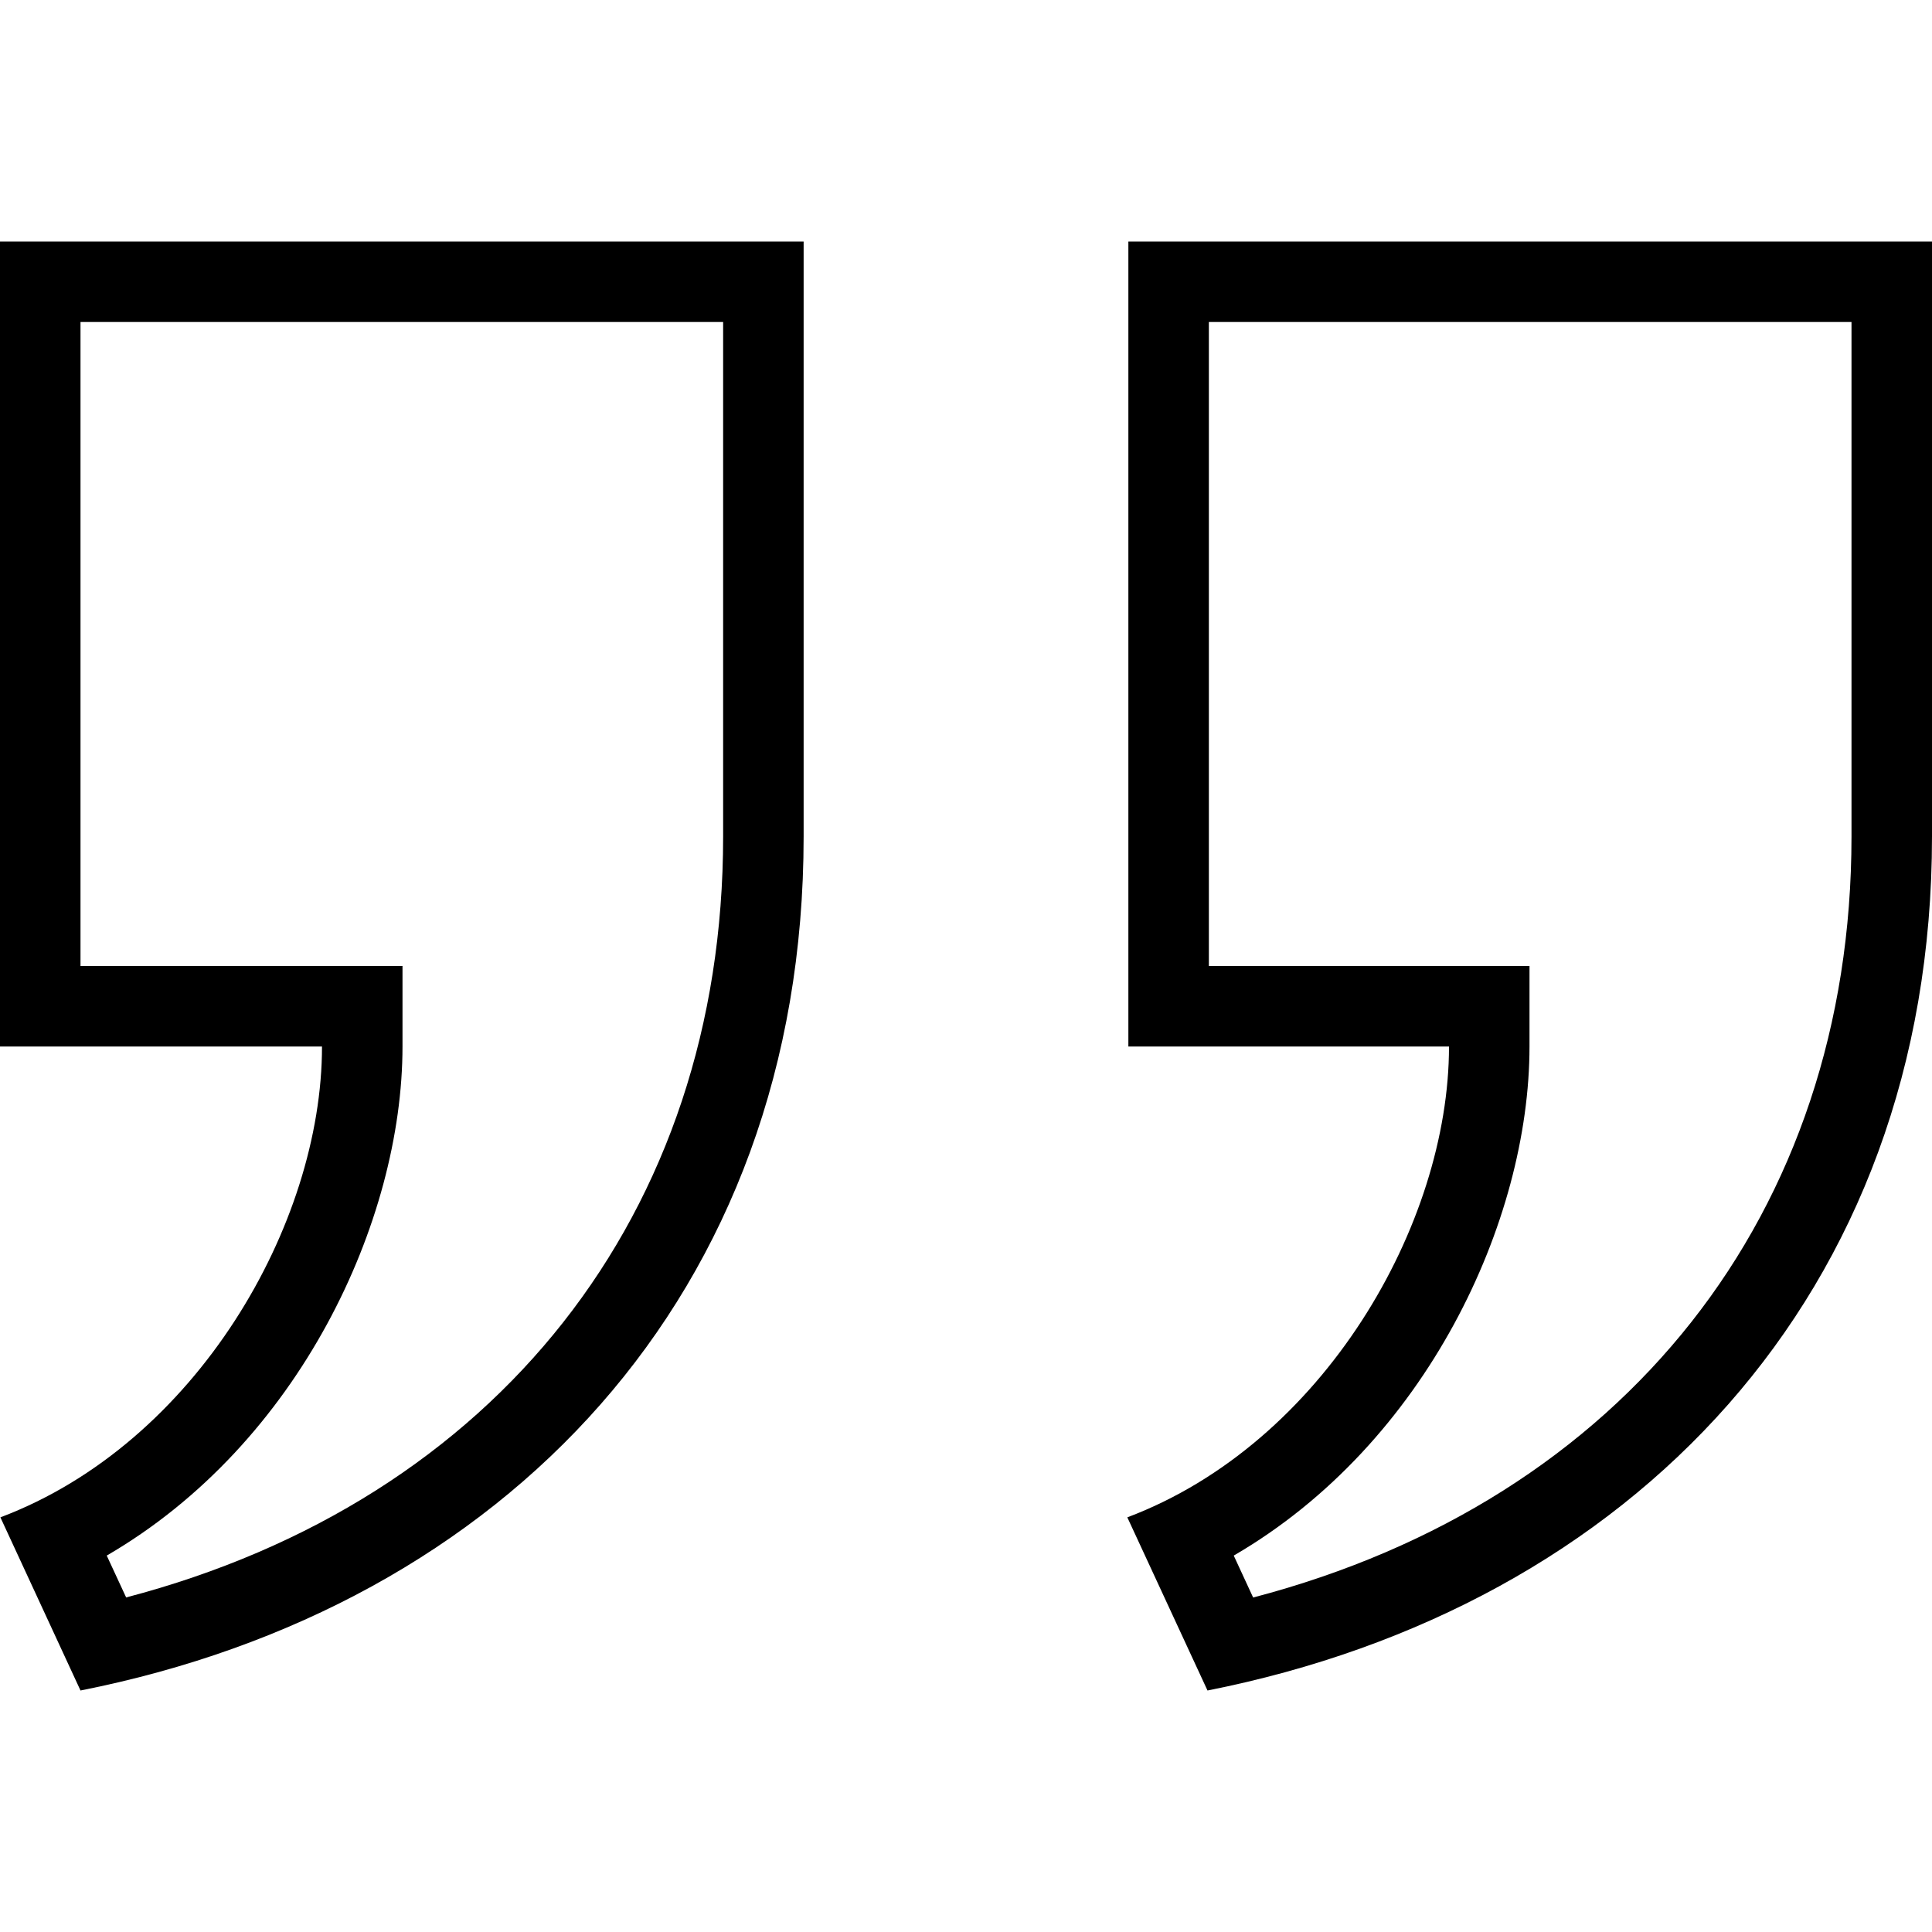
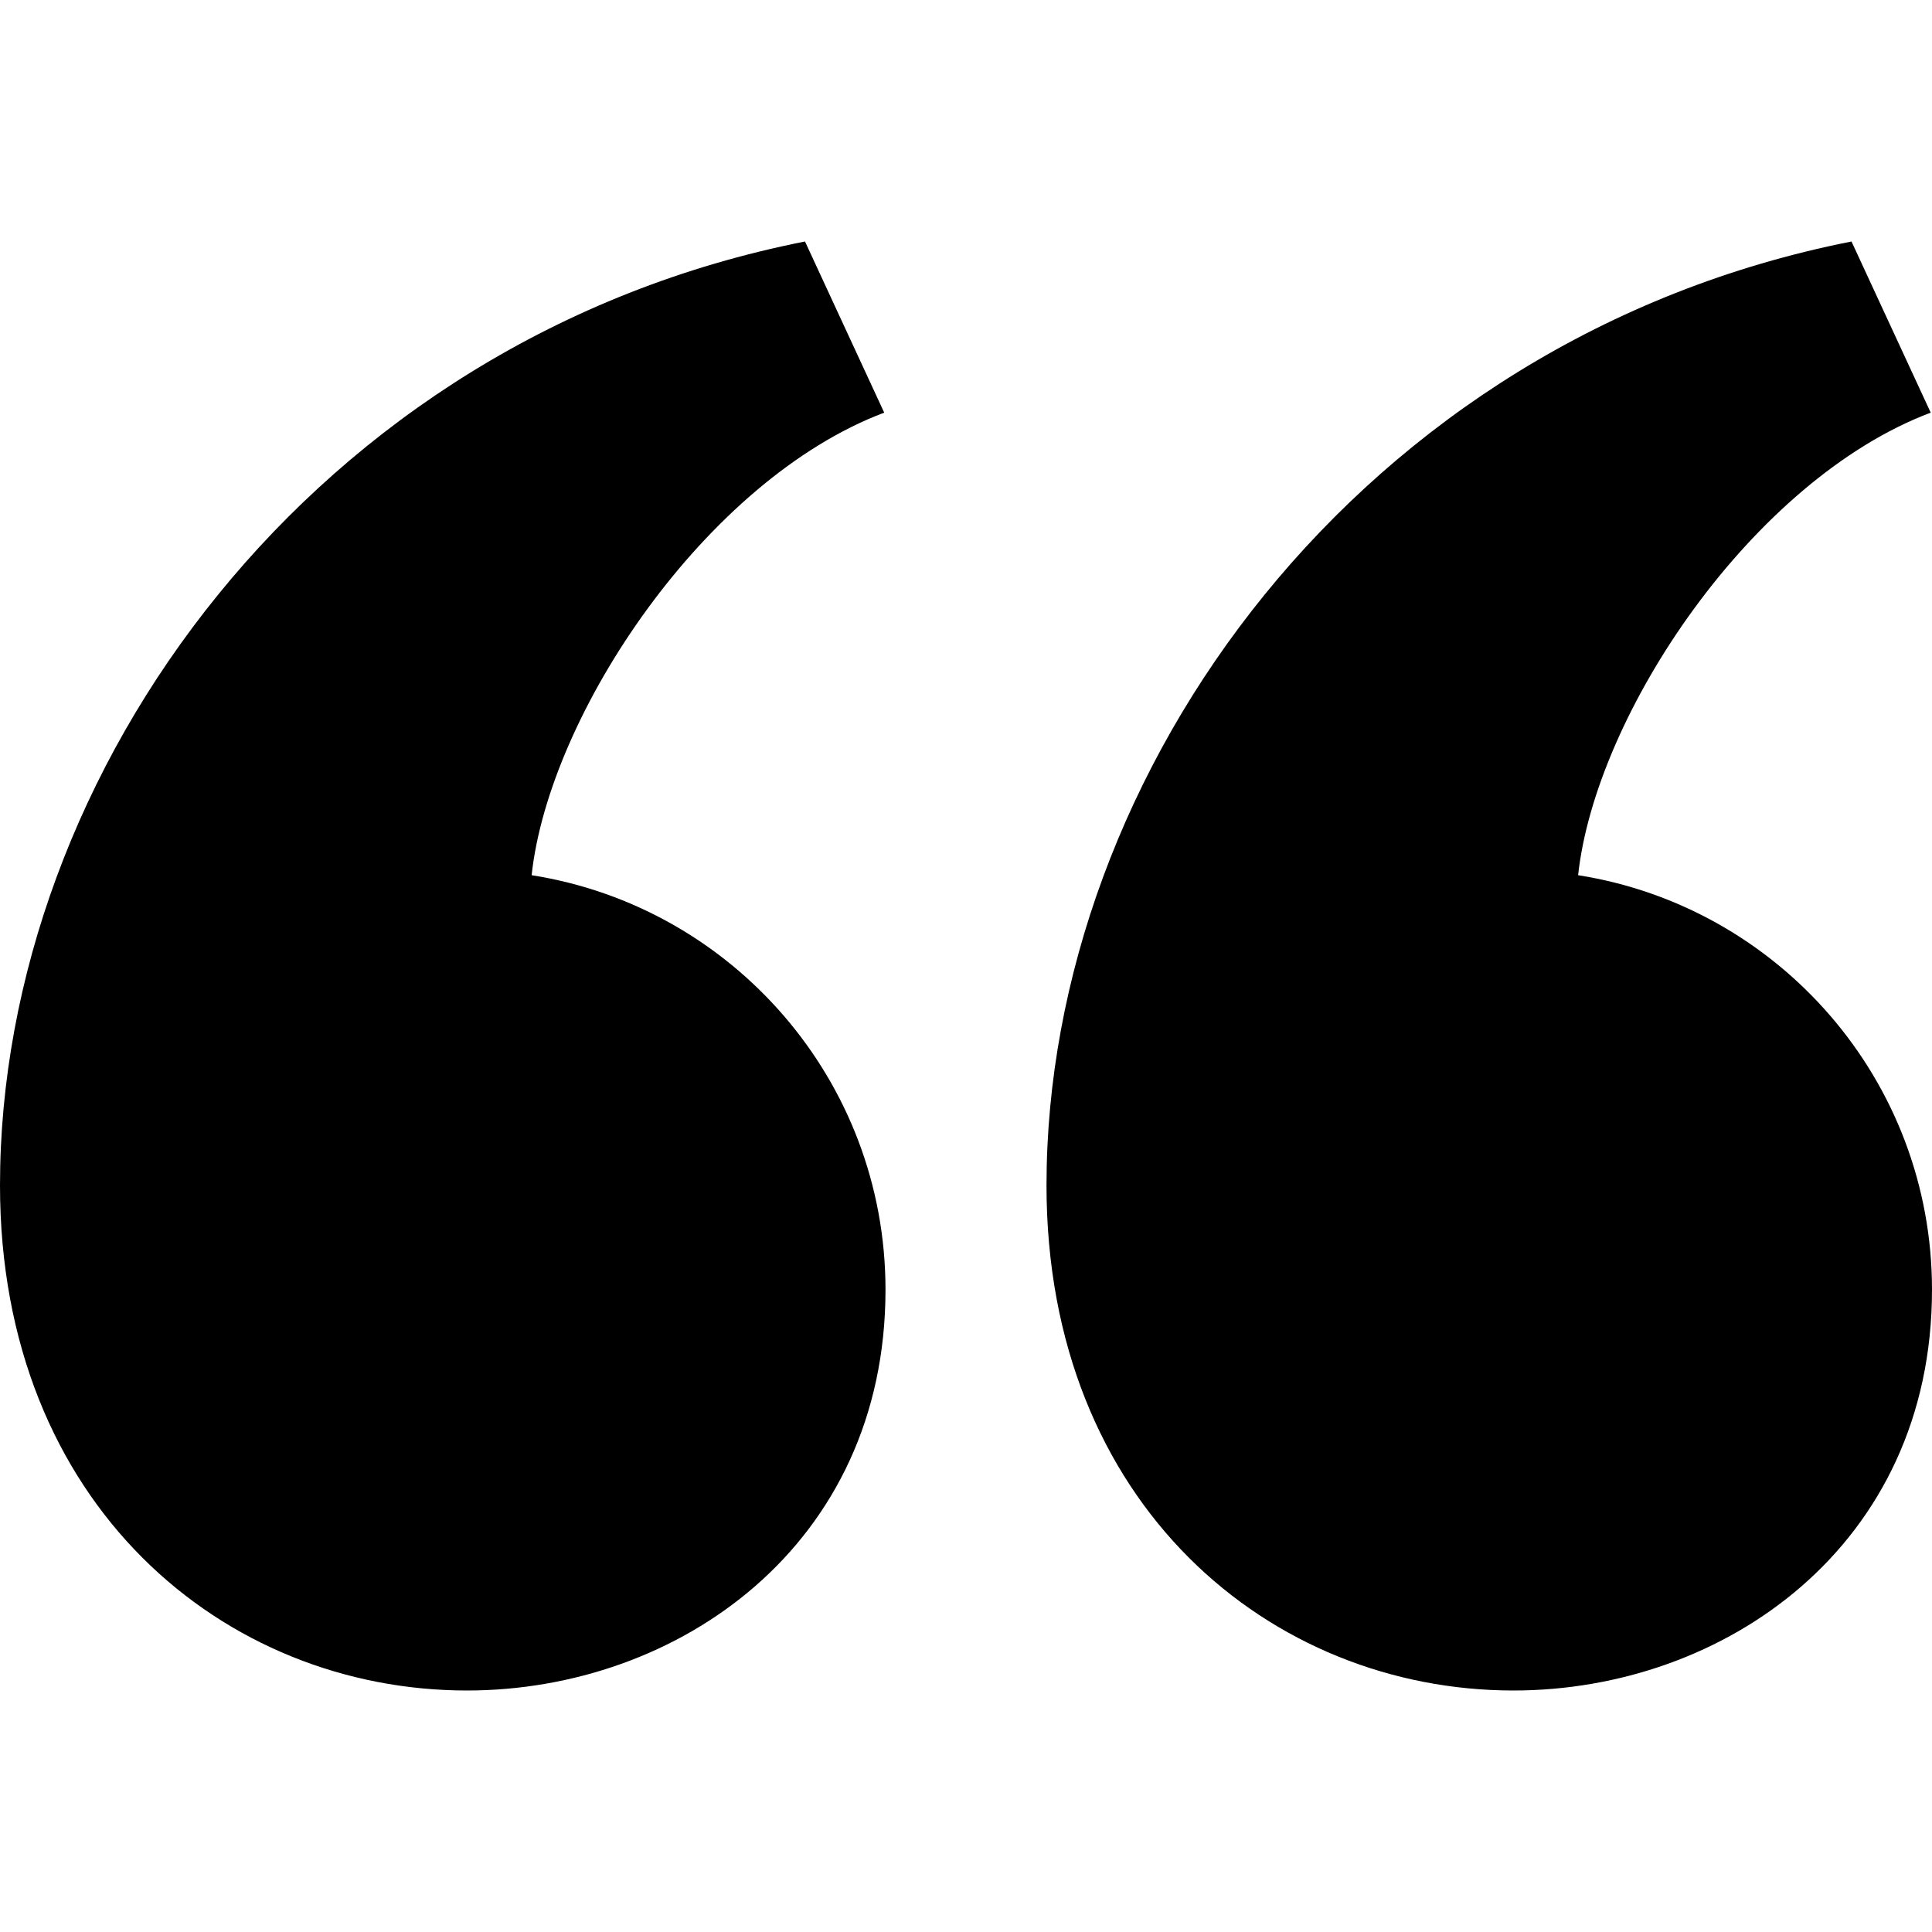
- <svg xmlns="http://www.w3.org/2000/svg" width="24" height="24" fill-rule="evenodd" clip-rule="evenodd">
-   <path d="M15 21c5.252-1.039 9-4.905 9-10.609v-7.391h-9.983v10h3.983c0 2.211-1.563 4.932-3.996 5.849l.996 2.151zm-14 0c5.252-1.039 8.983-4.905 8.983-10.609v-7.391h-9.983v10h4c0 2.211-1.563 4.932-3.995 5.849l.995 2.151zm.567-1.156l-.241-.52c2.394-1.391 3.674-4.159 3.674-6.324v-1h-4v-8h7.983v6.391c0 4.687-2.82 8.248-7.416 9.453m14 .001l-.241-.521c2.394-1.391 3.674-4.159 3.674-6.324v-1h-3.983v-8h7.983v6.391c0 4.686-2.827 8.247-7.433 9.454" />
+ <svg xmlns="http://www.w3.org/2000/svg" width="24" height="24" viewBox="0 0 24 24">
+   <path d="M13 14.725c0-5.141 3.892-10.519 10-11.725l.984 2.126c-2.215.835-4.163 3.742-4.38 5.746 2.491.392 4.396 2.547 4.396 5.149 0 3.182-2.584 4.979-5.199 4.979-3.015 0-5.801-2.305-5.801-6.275zm-13 0c0-5.141 3.892-10.519 10-11.725l.984 2.126c-2.215.835-4.163 3.742-4.38 5.746 2.491.392 4.396 2.547 4.396 5.149 0 3.182-2.584 4.979-5.199 4.979-3.015 0-5.801-2.305-5.801-6.275z" />
</svg>
